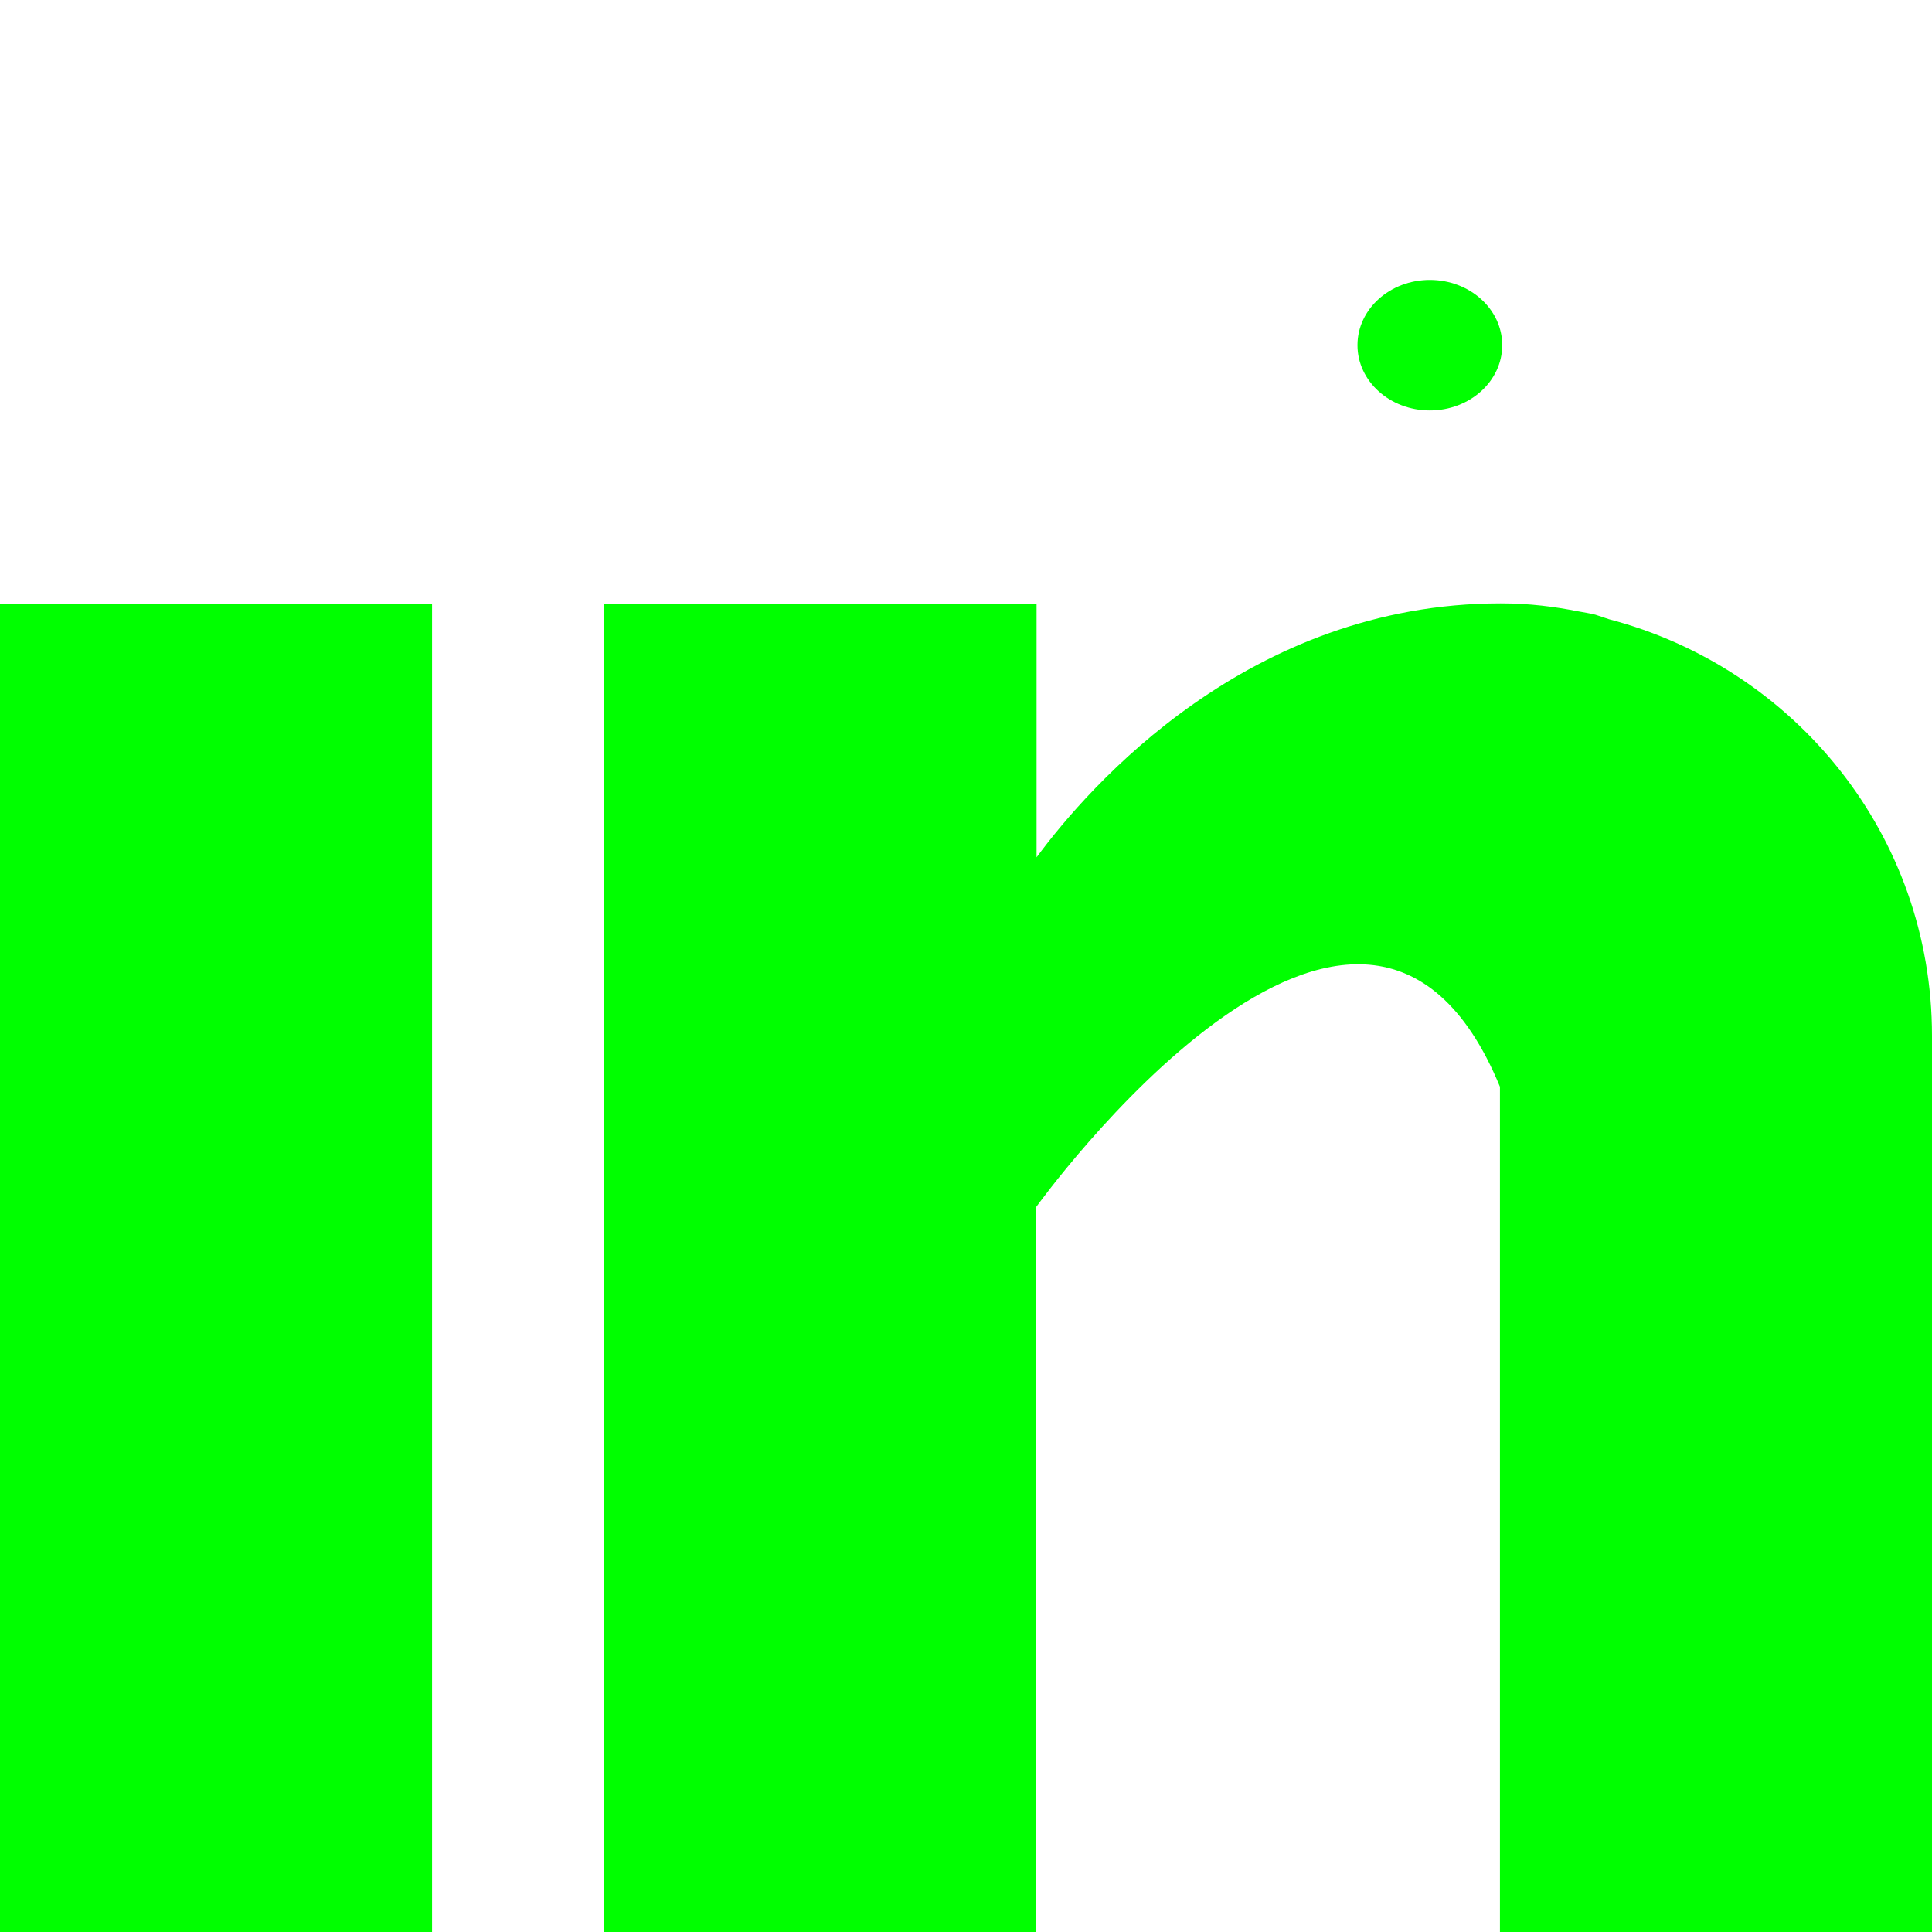
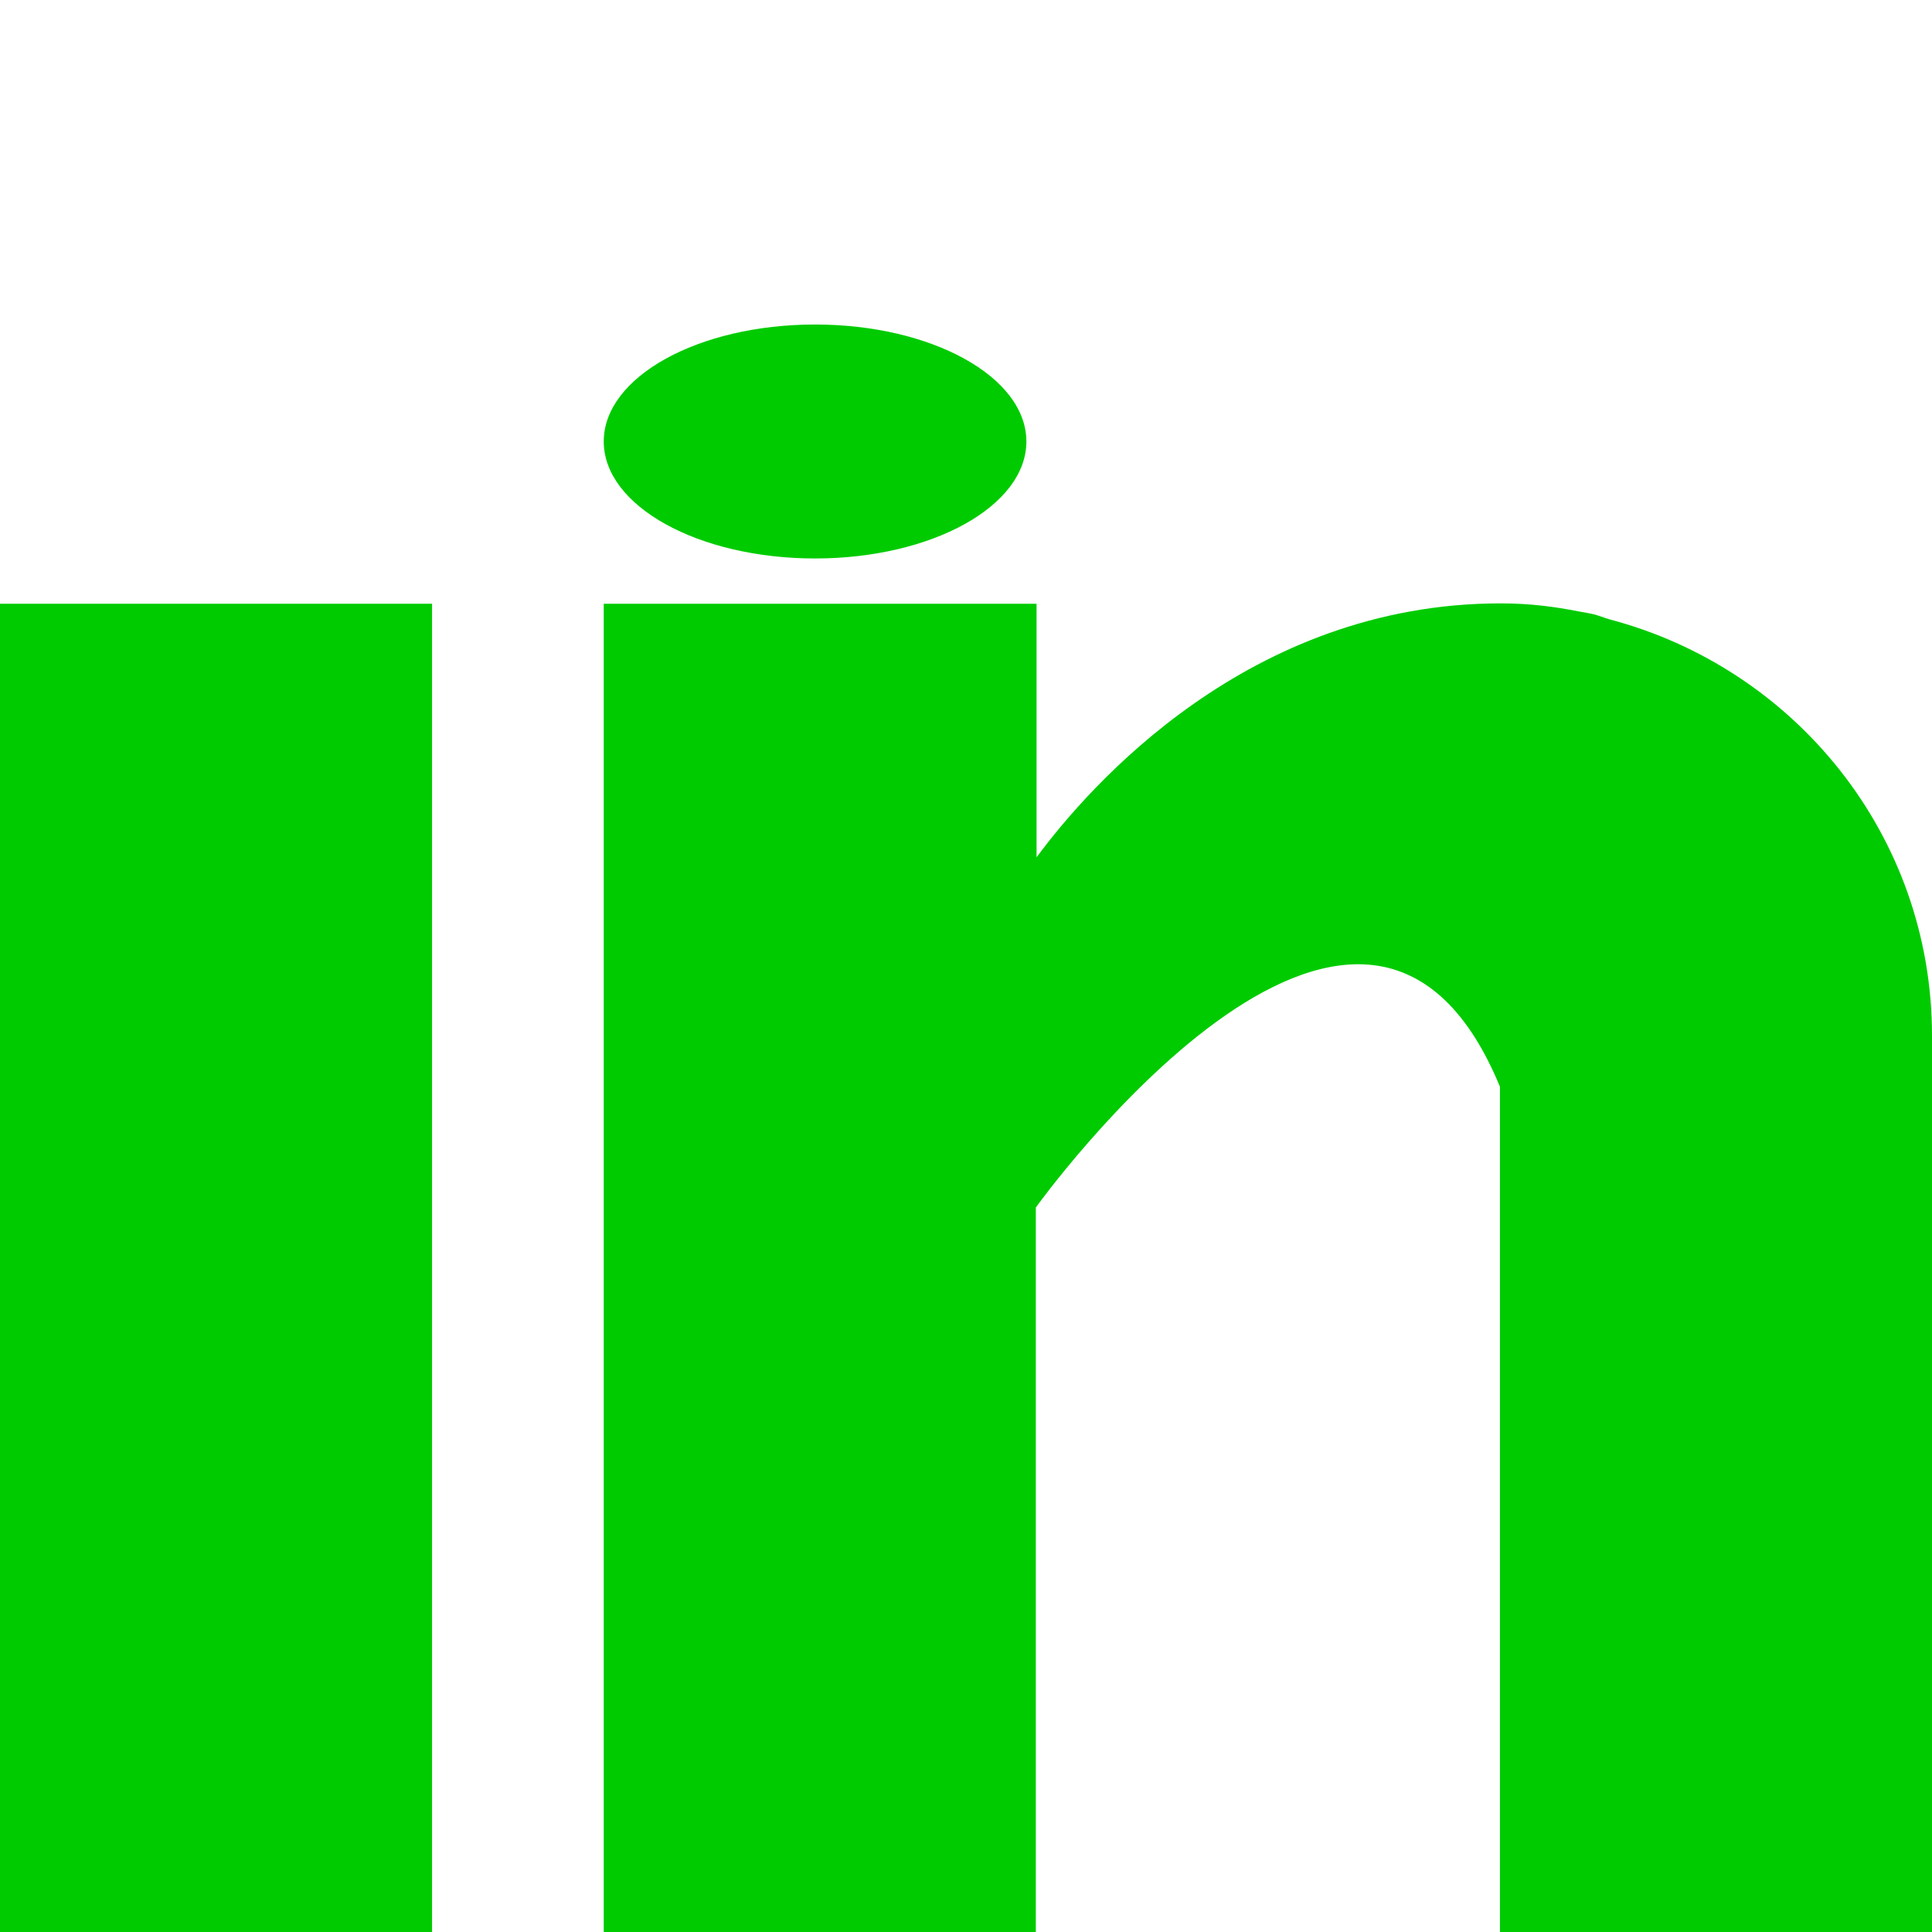
<svg xmlns="http://www.w3.org/2000/svg" version="1.1" id="Capa_1" x="0px" y="0px" viewBox="0 0 512 512" style="enable-background:new 0 0 512 512;" xml:space="preserve">
-   <defs id="defs436" />
-   <style type="text/css" id="style408">
- 	.st0{fill:#00FF00;}
+   <style type="text/css">
+ 	.st0{fill:#00CB00;}
</style>
-   <g id="g305">
-     <g id="g303">
-       <rect id="rect301" y="160" class="st0" width="114.5" height="352" />
+   <g>
+     <g>
+       <rect y="160" class="st0" width="114.5" height="352" />
    </g>
  </g>
-   <g id="g311">
-     <g id="g309">
-       <path id="path307" class="st0" d="M426.4,164.1c-1.2-0.4-2.4-0.8-3.6-1.2c-1.5-0.4-3.1-0.6-4.6-0.9c-6.1-1.2-12.7-2.1-20.5-2.1    c-66.8,0-109.1,48.5-123,67.3V160H160v352h114.5V320c0,0,86.5-120.5,123-32c0,79,0,224,0,224H512V274.5    C512,221.3,475.6,177,426.4,164.1z" />
+   <g>
+     <g>
+       <path class="st0" d="M426.4,164.1c-1.2-0.4-2.4-0.8-3.6-1.2c-1.5-0.4-3.1-0.6-4.6-0.9c-6.1-1.2-12.7-2.1-20.5-2.1    c-66.8,0-109.1,48.5-123,67.3V160H160v352h114.5V320c0,0,86.5-120.5,123-32c0,79,0,224,0,224H512V274.5    C512,221.3,475.6,177,426.4,164.1z" />
    </g>
  </g>
-   <g id="g317" transform="matrix(1.278546,0,0,1.152927,123.2156,26.91517)">
-     <g id="g315">
-       <circle id="circle313" class="st0" cx="200" cy="56" r="15" />
+   <g>
+     <g>
+       <ellipse class="st0" cx="216" cy="117" rx="56" ry="31" />
    </g>
  </g>
-   <g id="g319">
- </g>
-   <g id="g321">
- </g>
-   <g id="g323">
- </g>
-   <g id="g325">
- </g>
-   <g id="g327">
- </g>
-   <g id="g329">
- </g>
-   <g id="g331">
- </g>
-   <g id="g333">
- </g>
-   <g id="g335">
- </g>
-   <g id="g337">
- </g>
-   <g id="g339">
- </g>
-   <g id="g341">
- </g>
-   <g id="g343">
- </g>
-   <g id="g345">
- </g>
-   <g id="g347">
- </g>
</svg>
